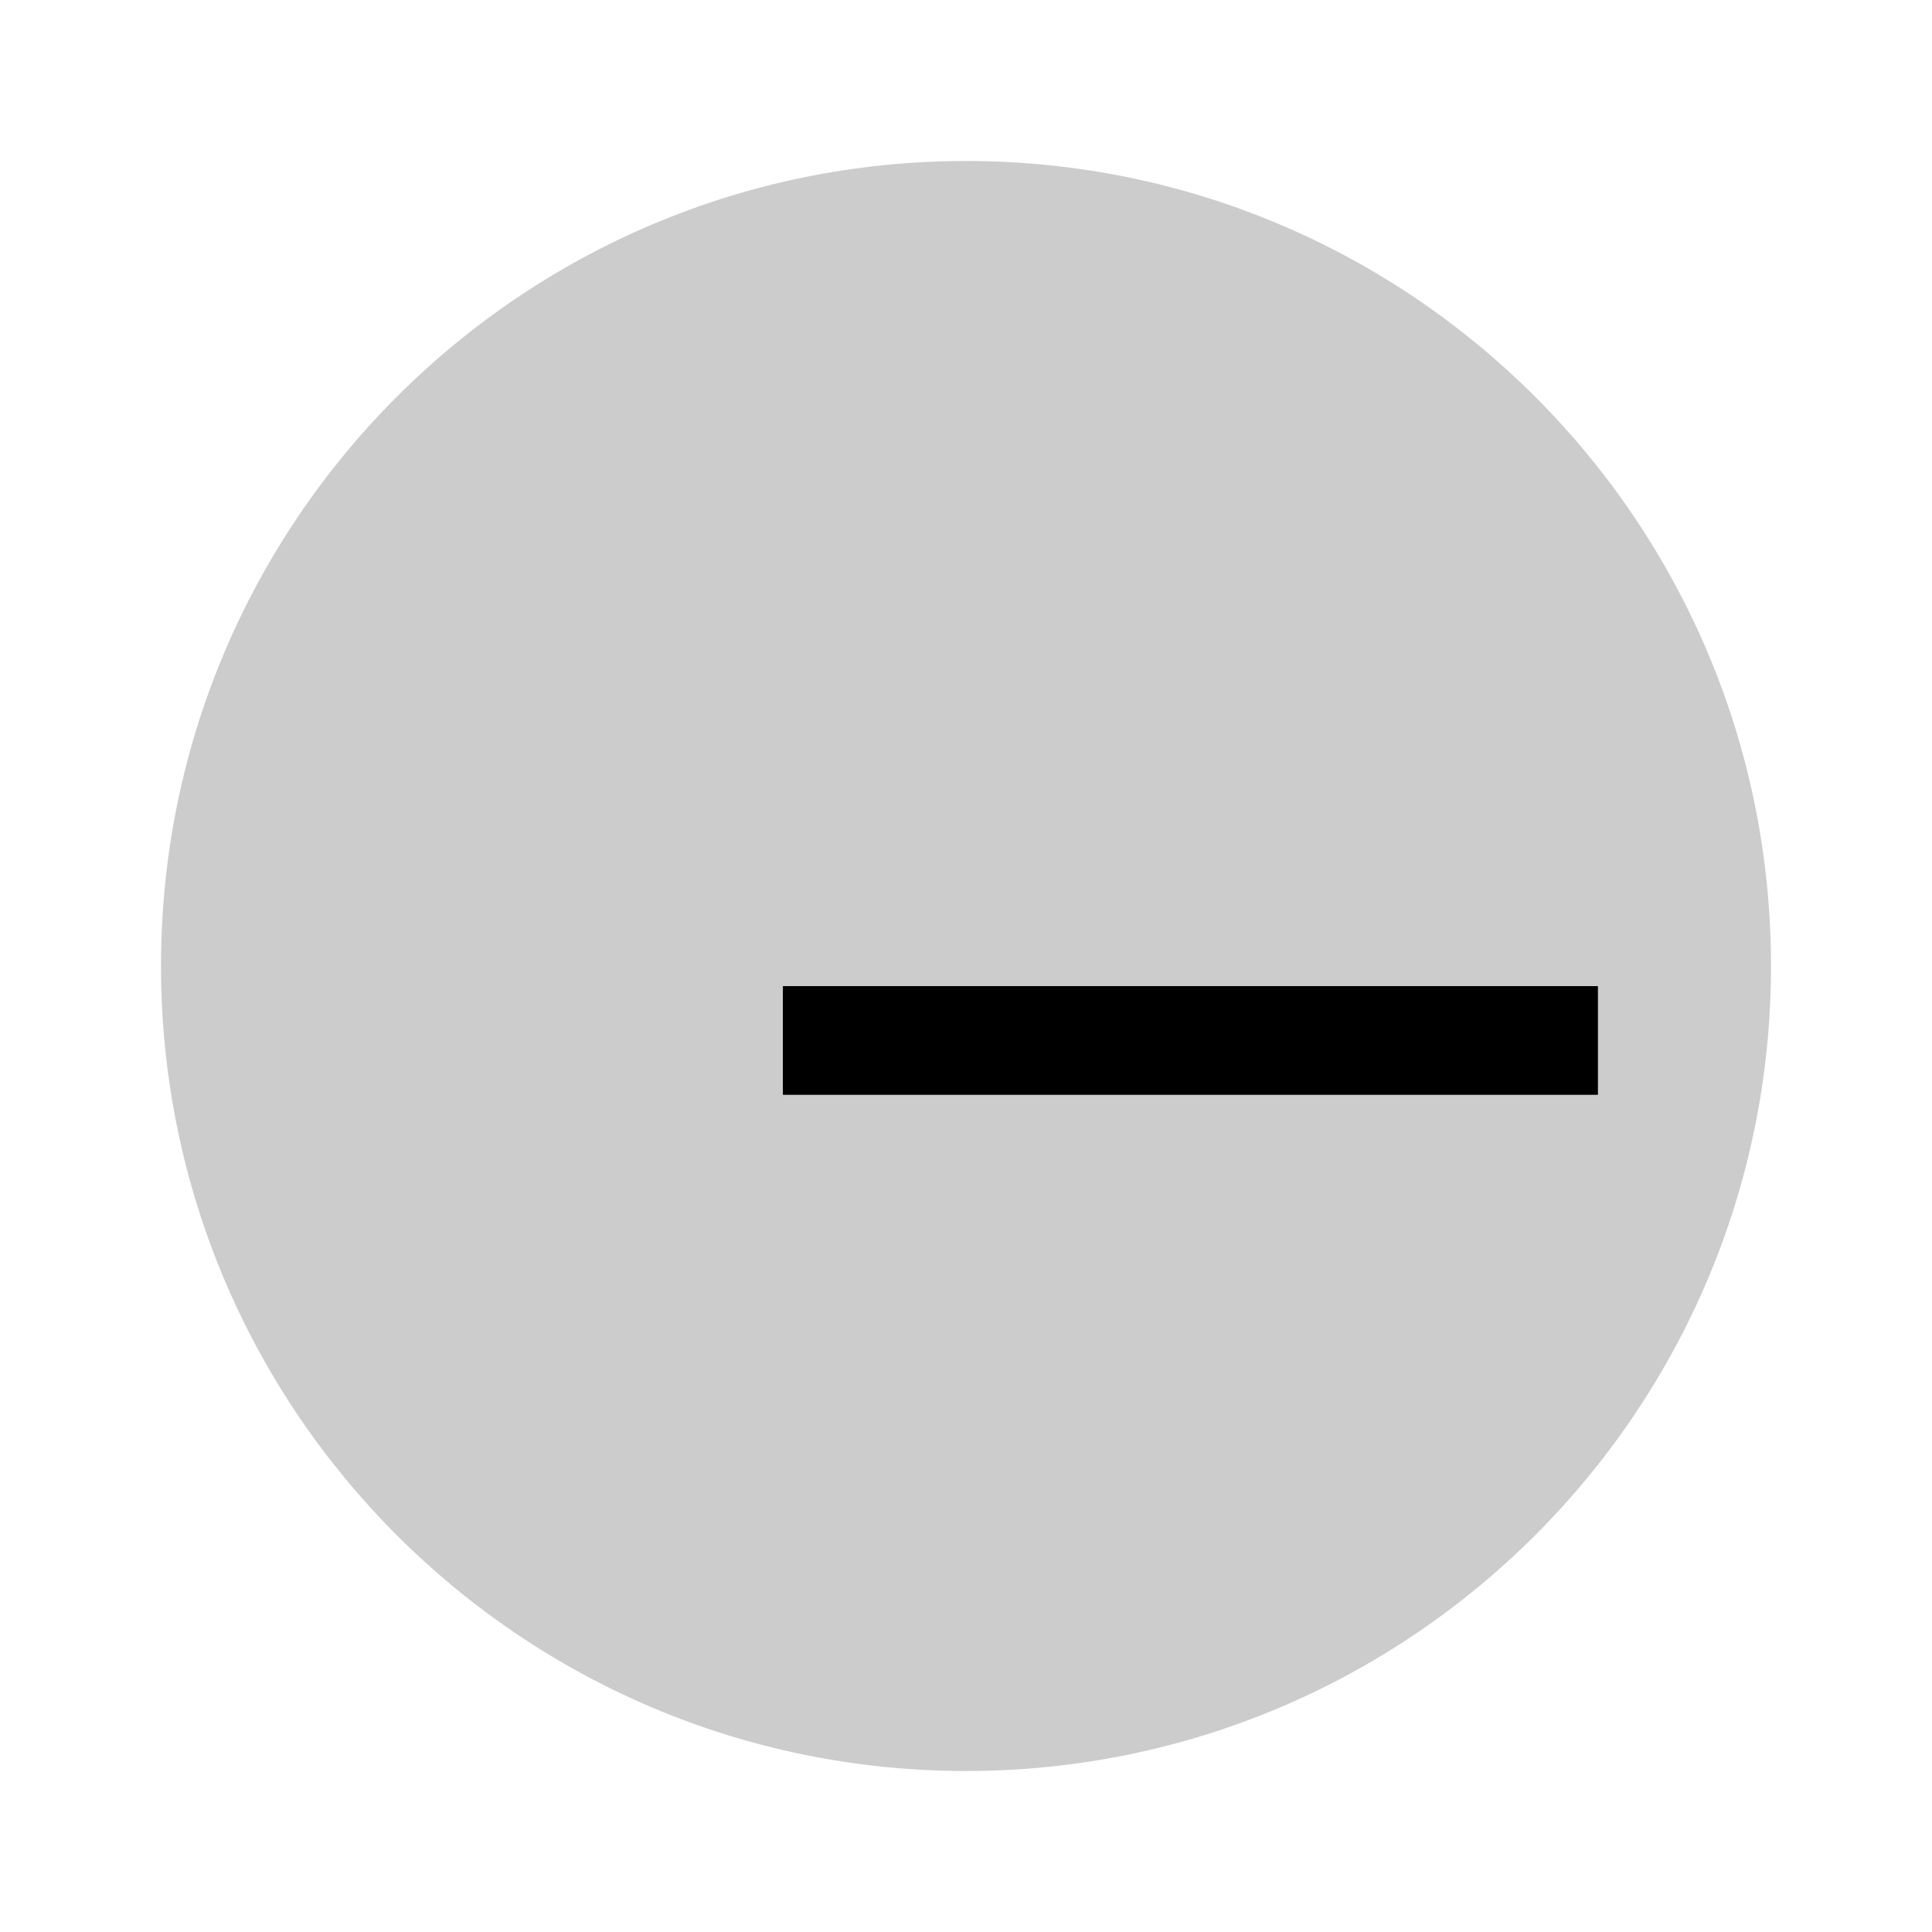
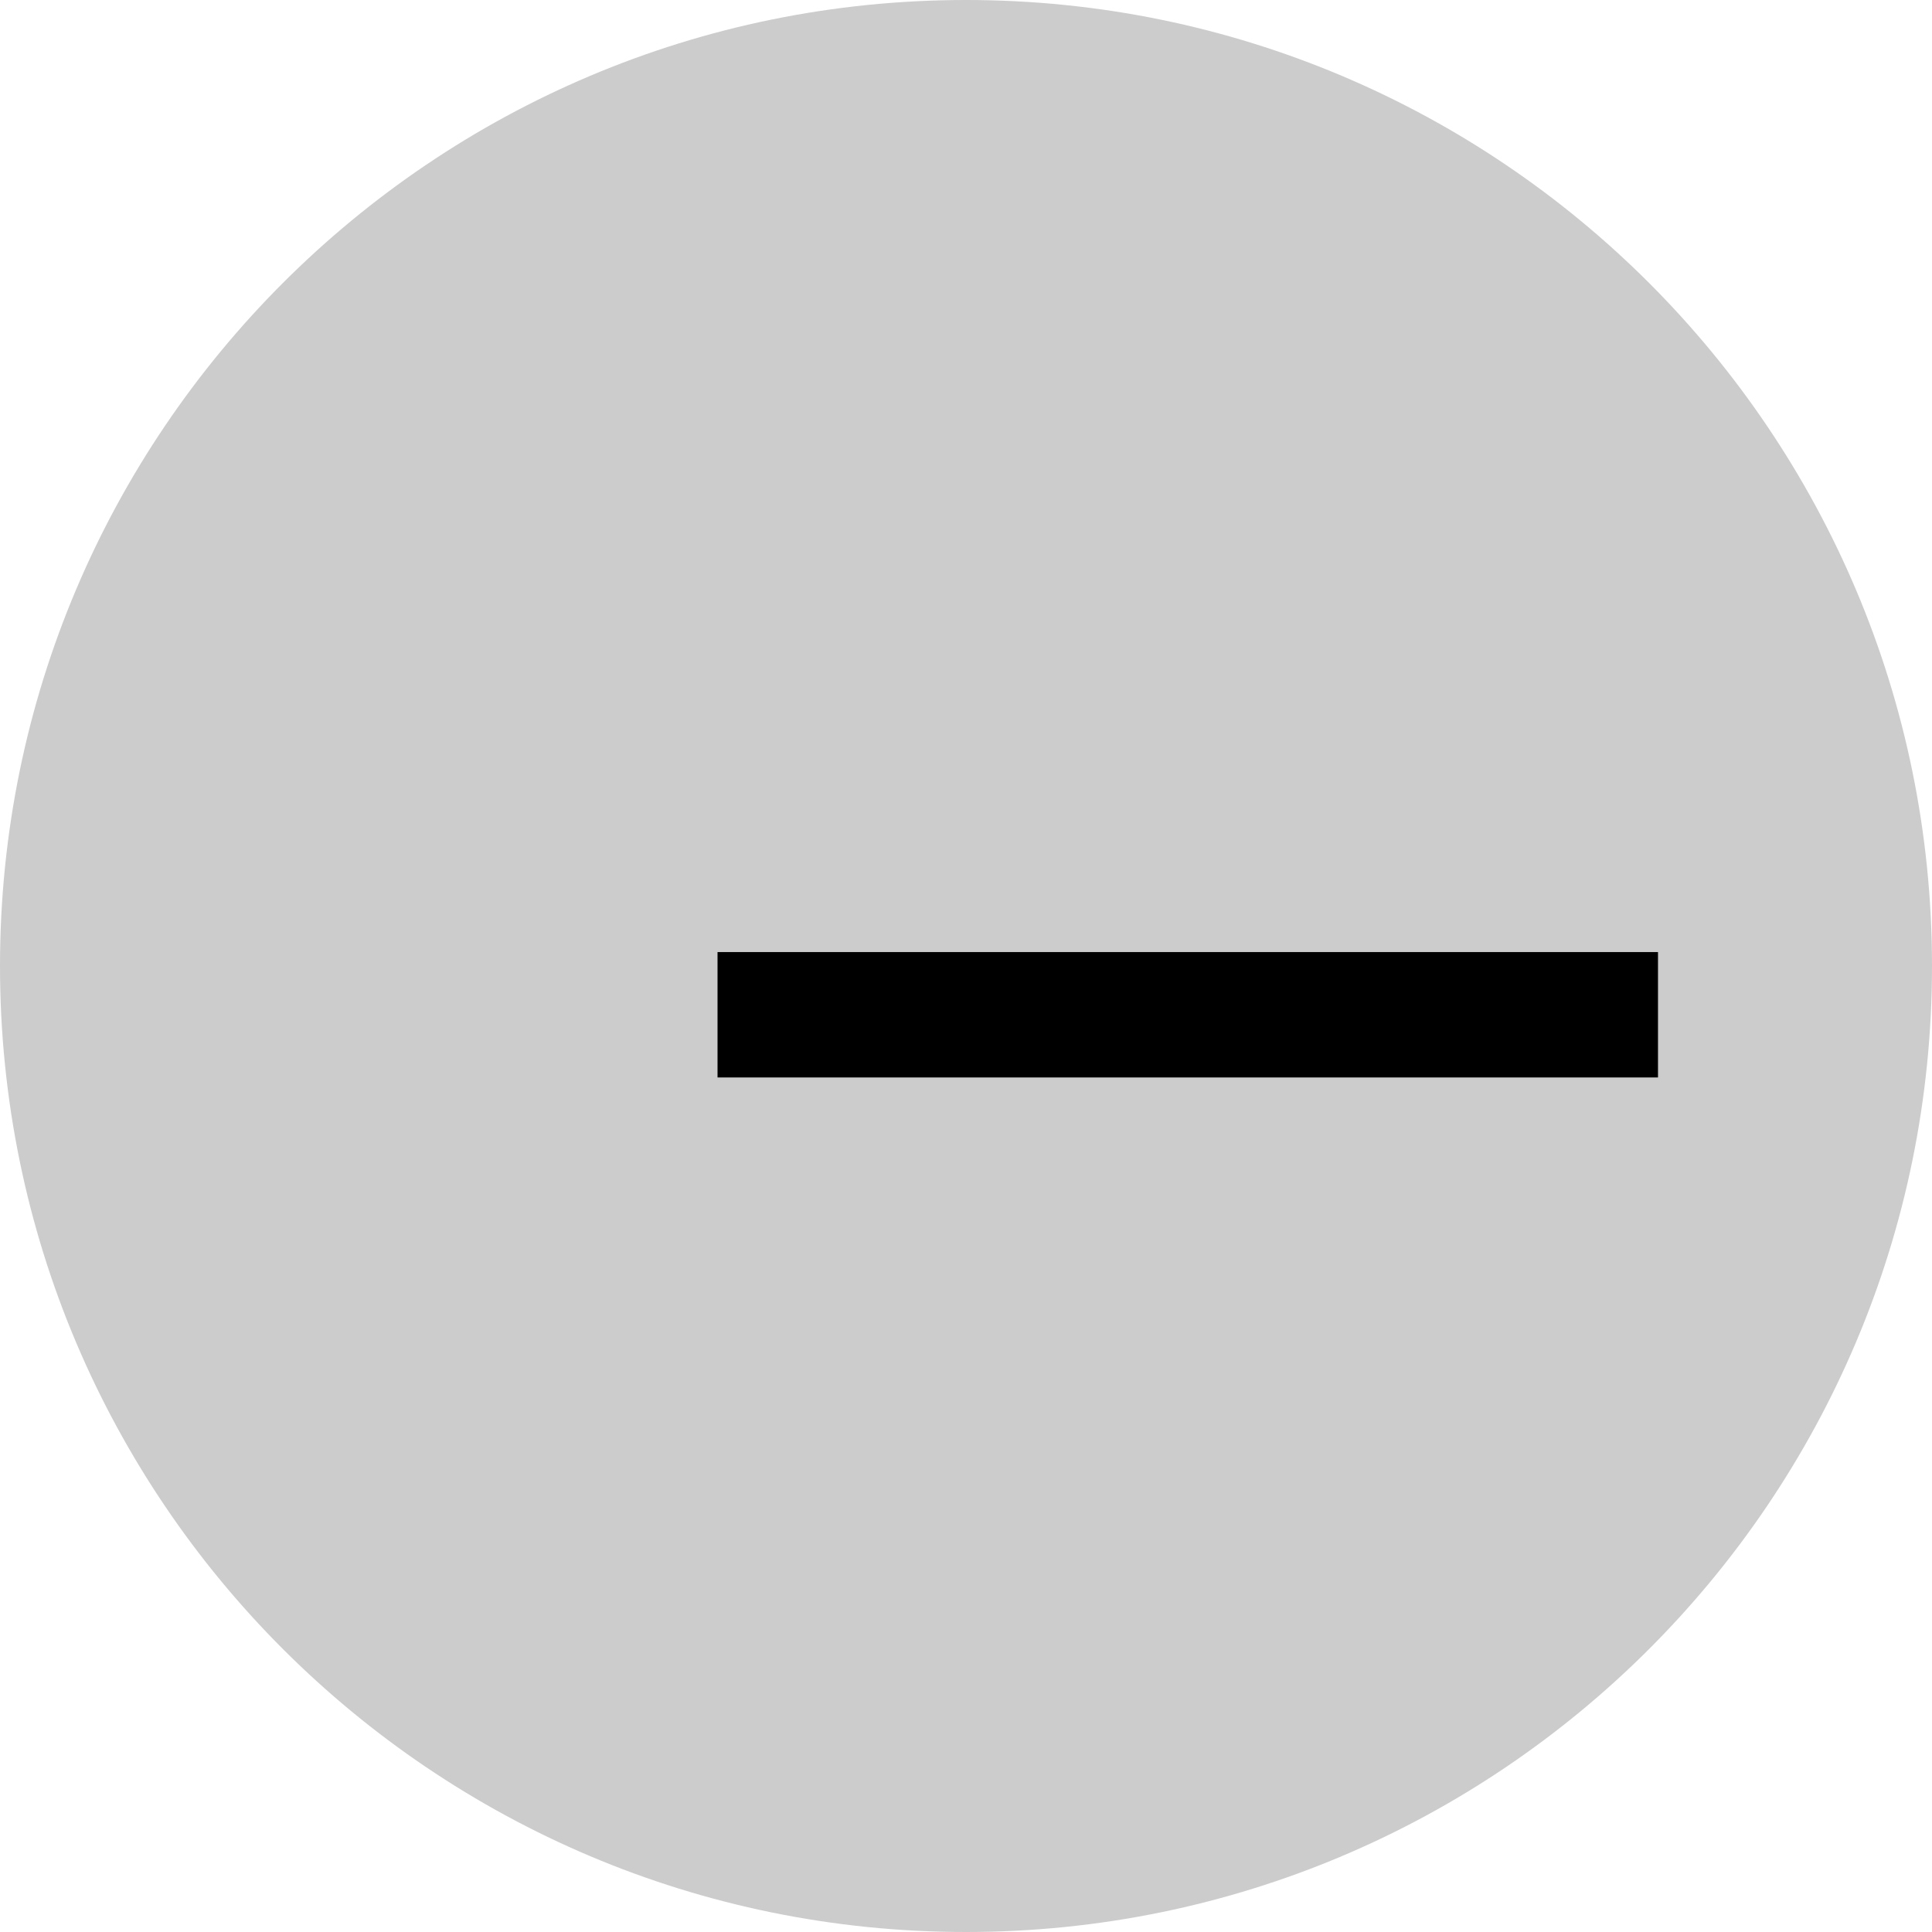
- <svg xmlns="http://www.w3.org/2000/svg" width="15px" height="15px" viewBox="0 0 15 15" version="1.1">
+ <svg xmlns="http://www.w3.org/2000/svg" width="13px" height="13px" viewBox="0 0 13 13" version="1.1">
  <defs />
  <g id="Buttons" stroke="none" stroke-width="1" fill="none" fill-rule="evenodd">
    <g id="minus">
-       <circle id="Oval" fill="#CCCCCC" cx="7.5" cy="7.5" r="6.25" />
+       <circle id="Oval" fill="#CCCCCC" cx="6.5" cy="6.5" r="6.5" />
      <text id="−" fill="#000000" font-family="Vegan Sans" font-size="10.116" font-weight="420">
-         <tspan x="5" y="11.25">−</tspan>
+         <tspan x="3.75" y="10">−</tspan>
      </text>
    </g>
  </g>
</svg>
